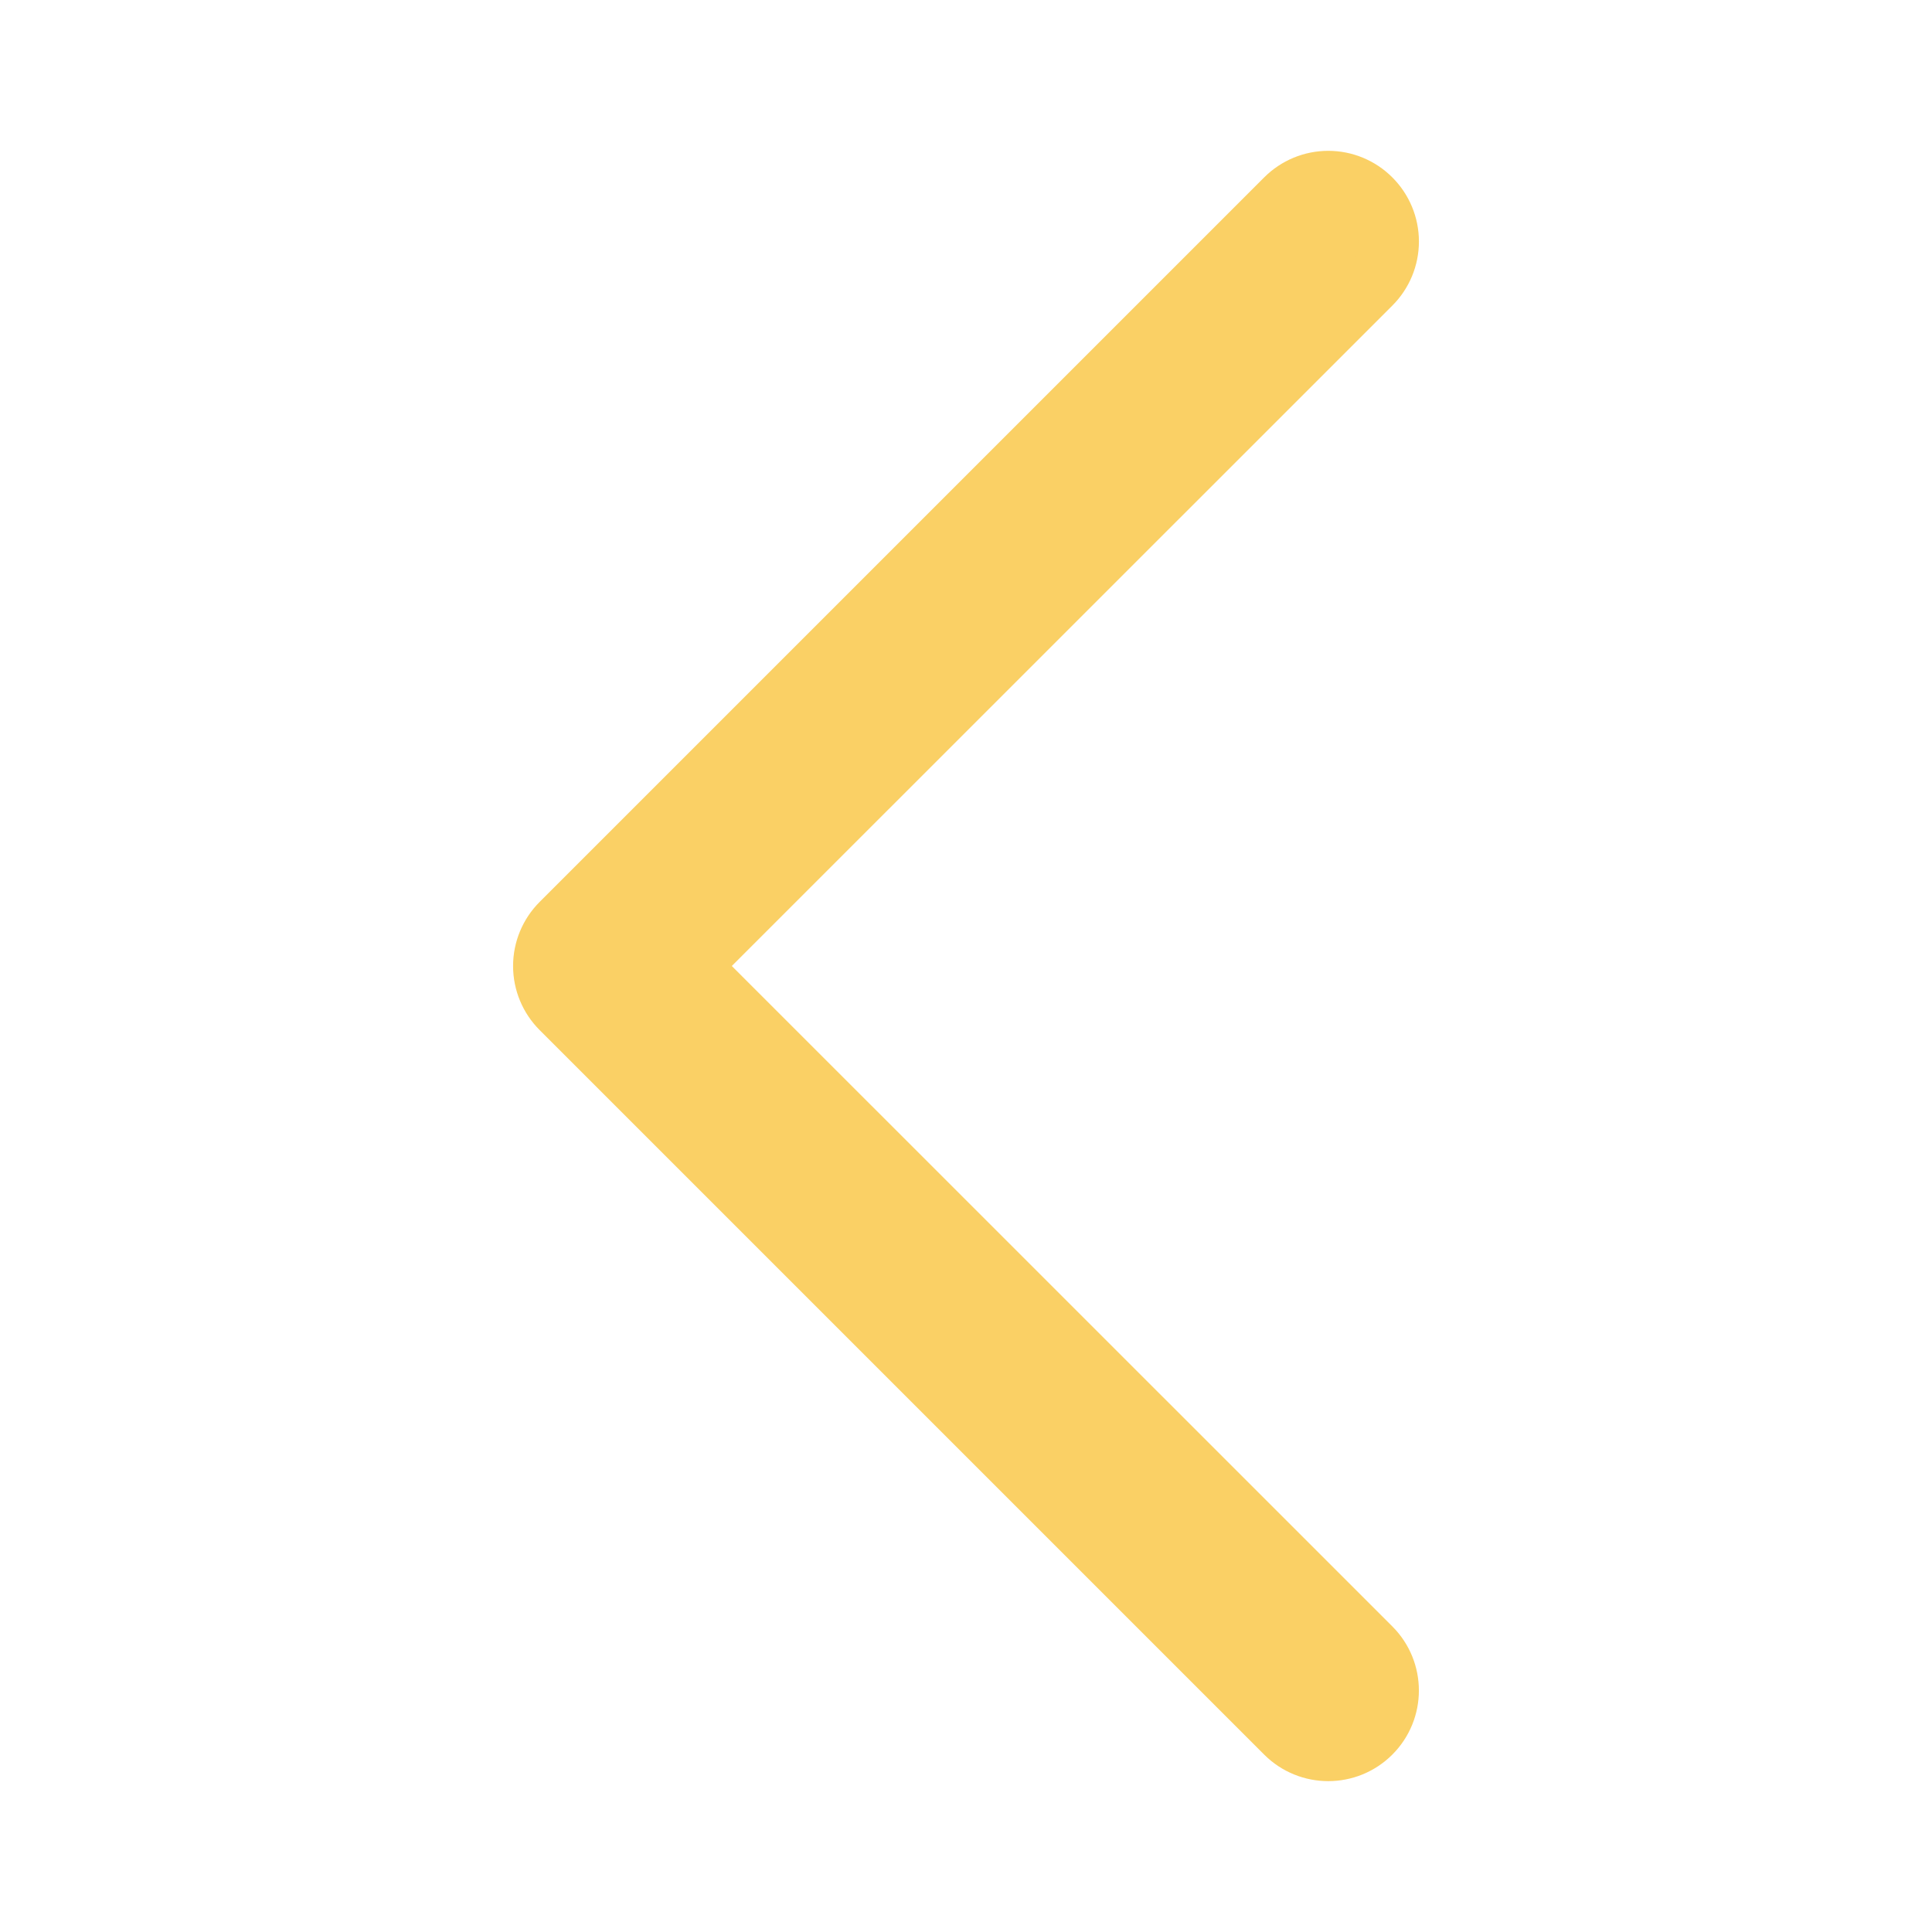
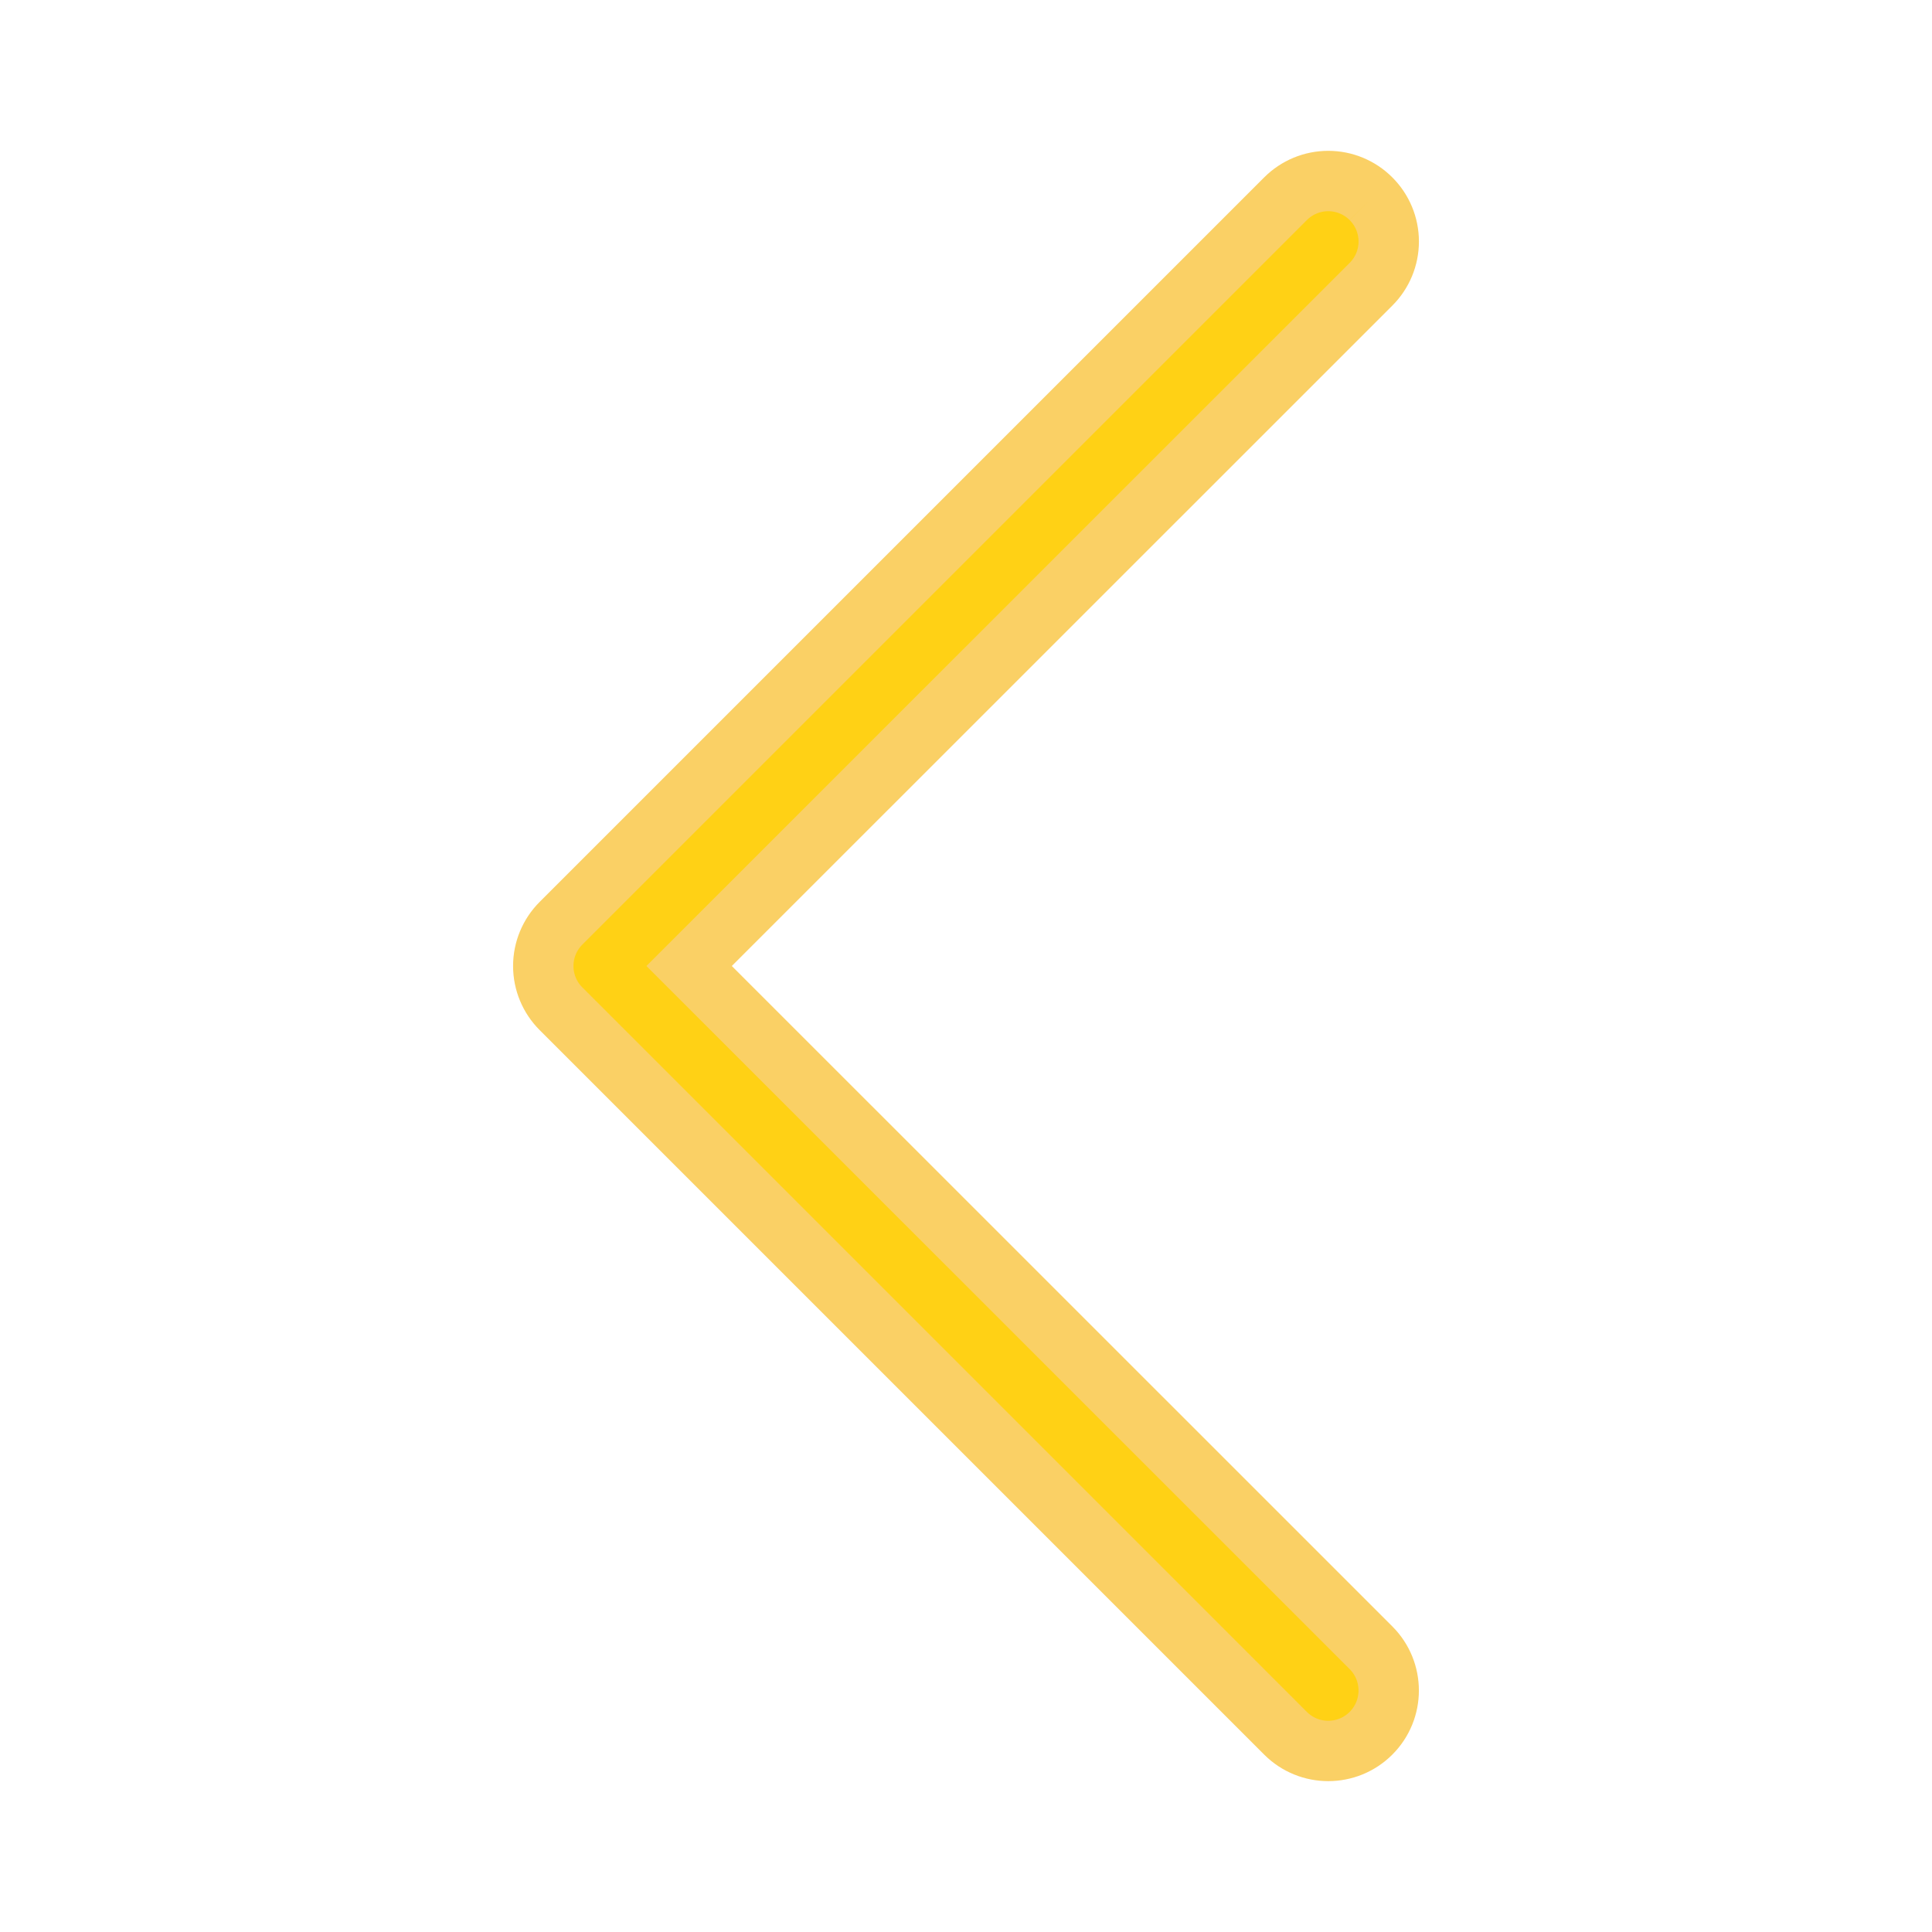
- <svg xmlns="http://www.w3.org/2000/svg" width="16" height="16" fill="#FAD065" class="bi bi-chevron-left" viewBox="0 0 16 16">
+ <svg xmlns="http://www.w3.org/2000/svg" width="16" height="16" fill="#FFD115" class="bi bi-chevron-left" viewBox="0 0 16 16">
  <path fill-rule="evenodd" d="M11.354 1.646a.5.5 0 0 1 0 .708L5.707 8l5.647 5.646a.5.5 0 0 1-.708.708l-6-6a.5.5 0 0 1 0-.708l6-6a.5.5 0 0 1 .708 0" stroke="#FAD065" stroke-width="0.5" />
</svg>
